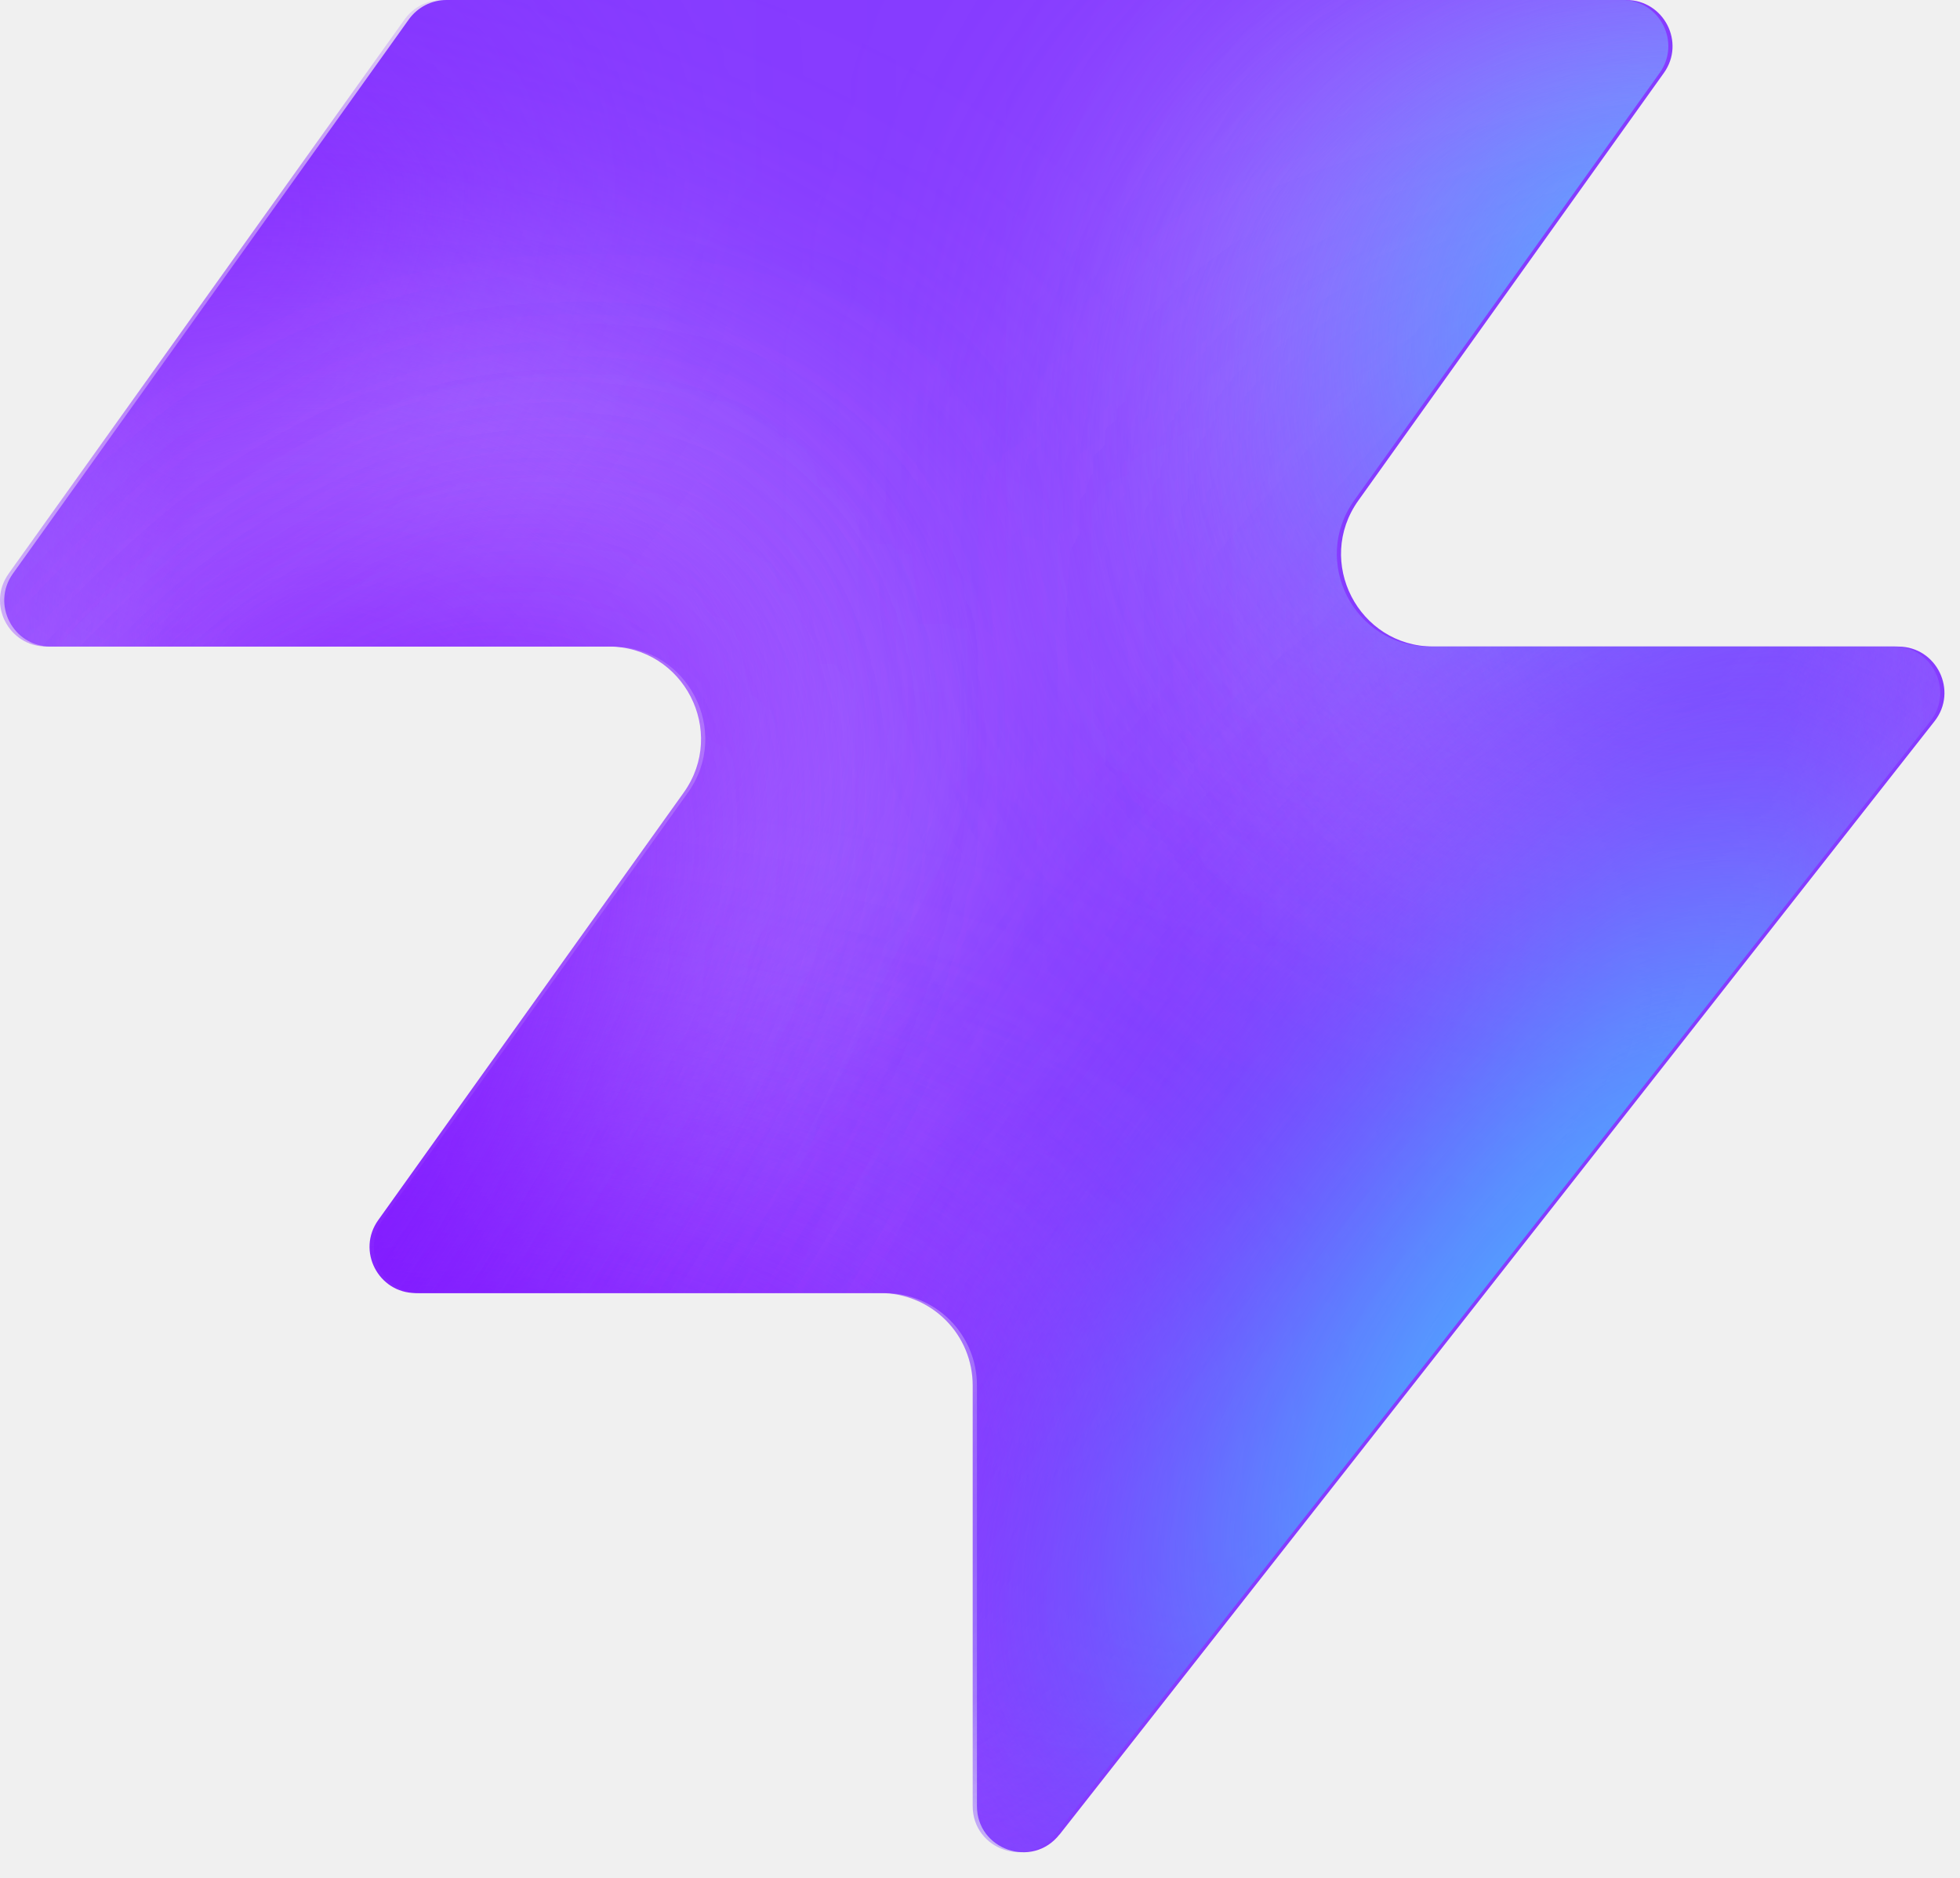
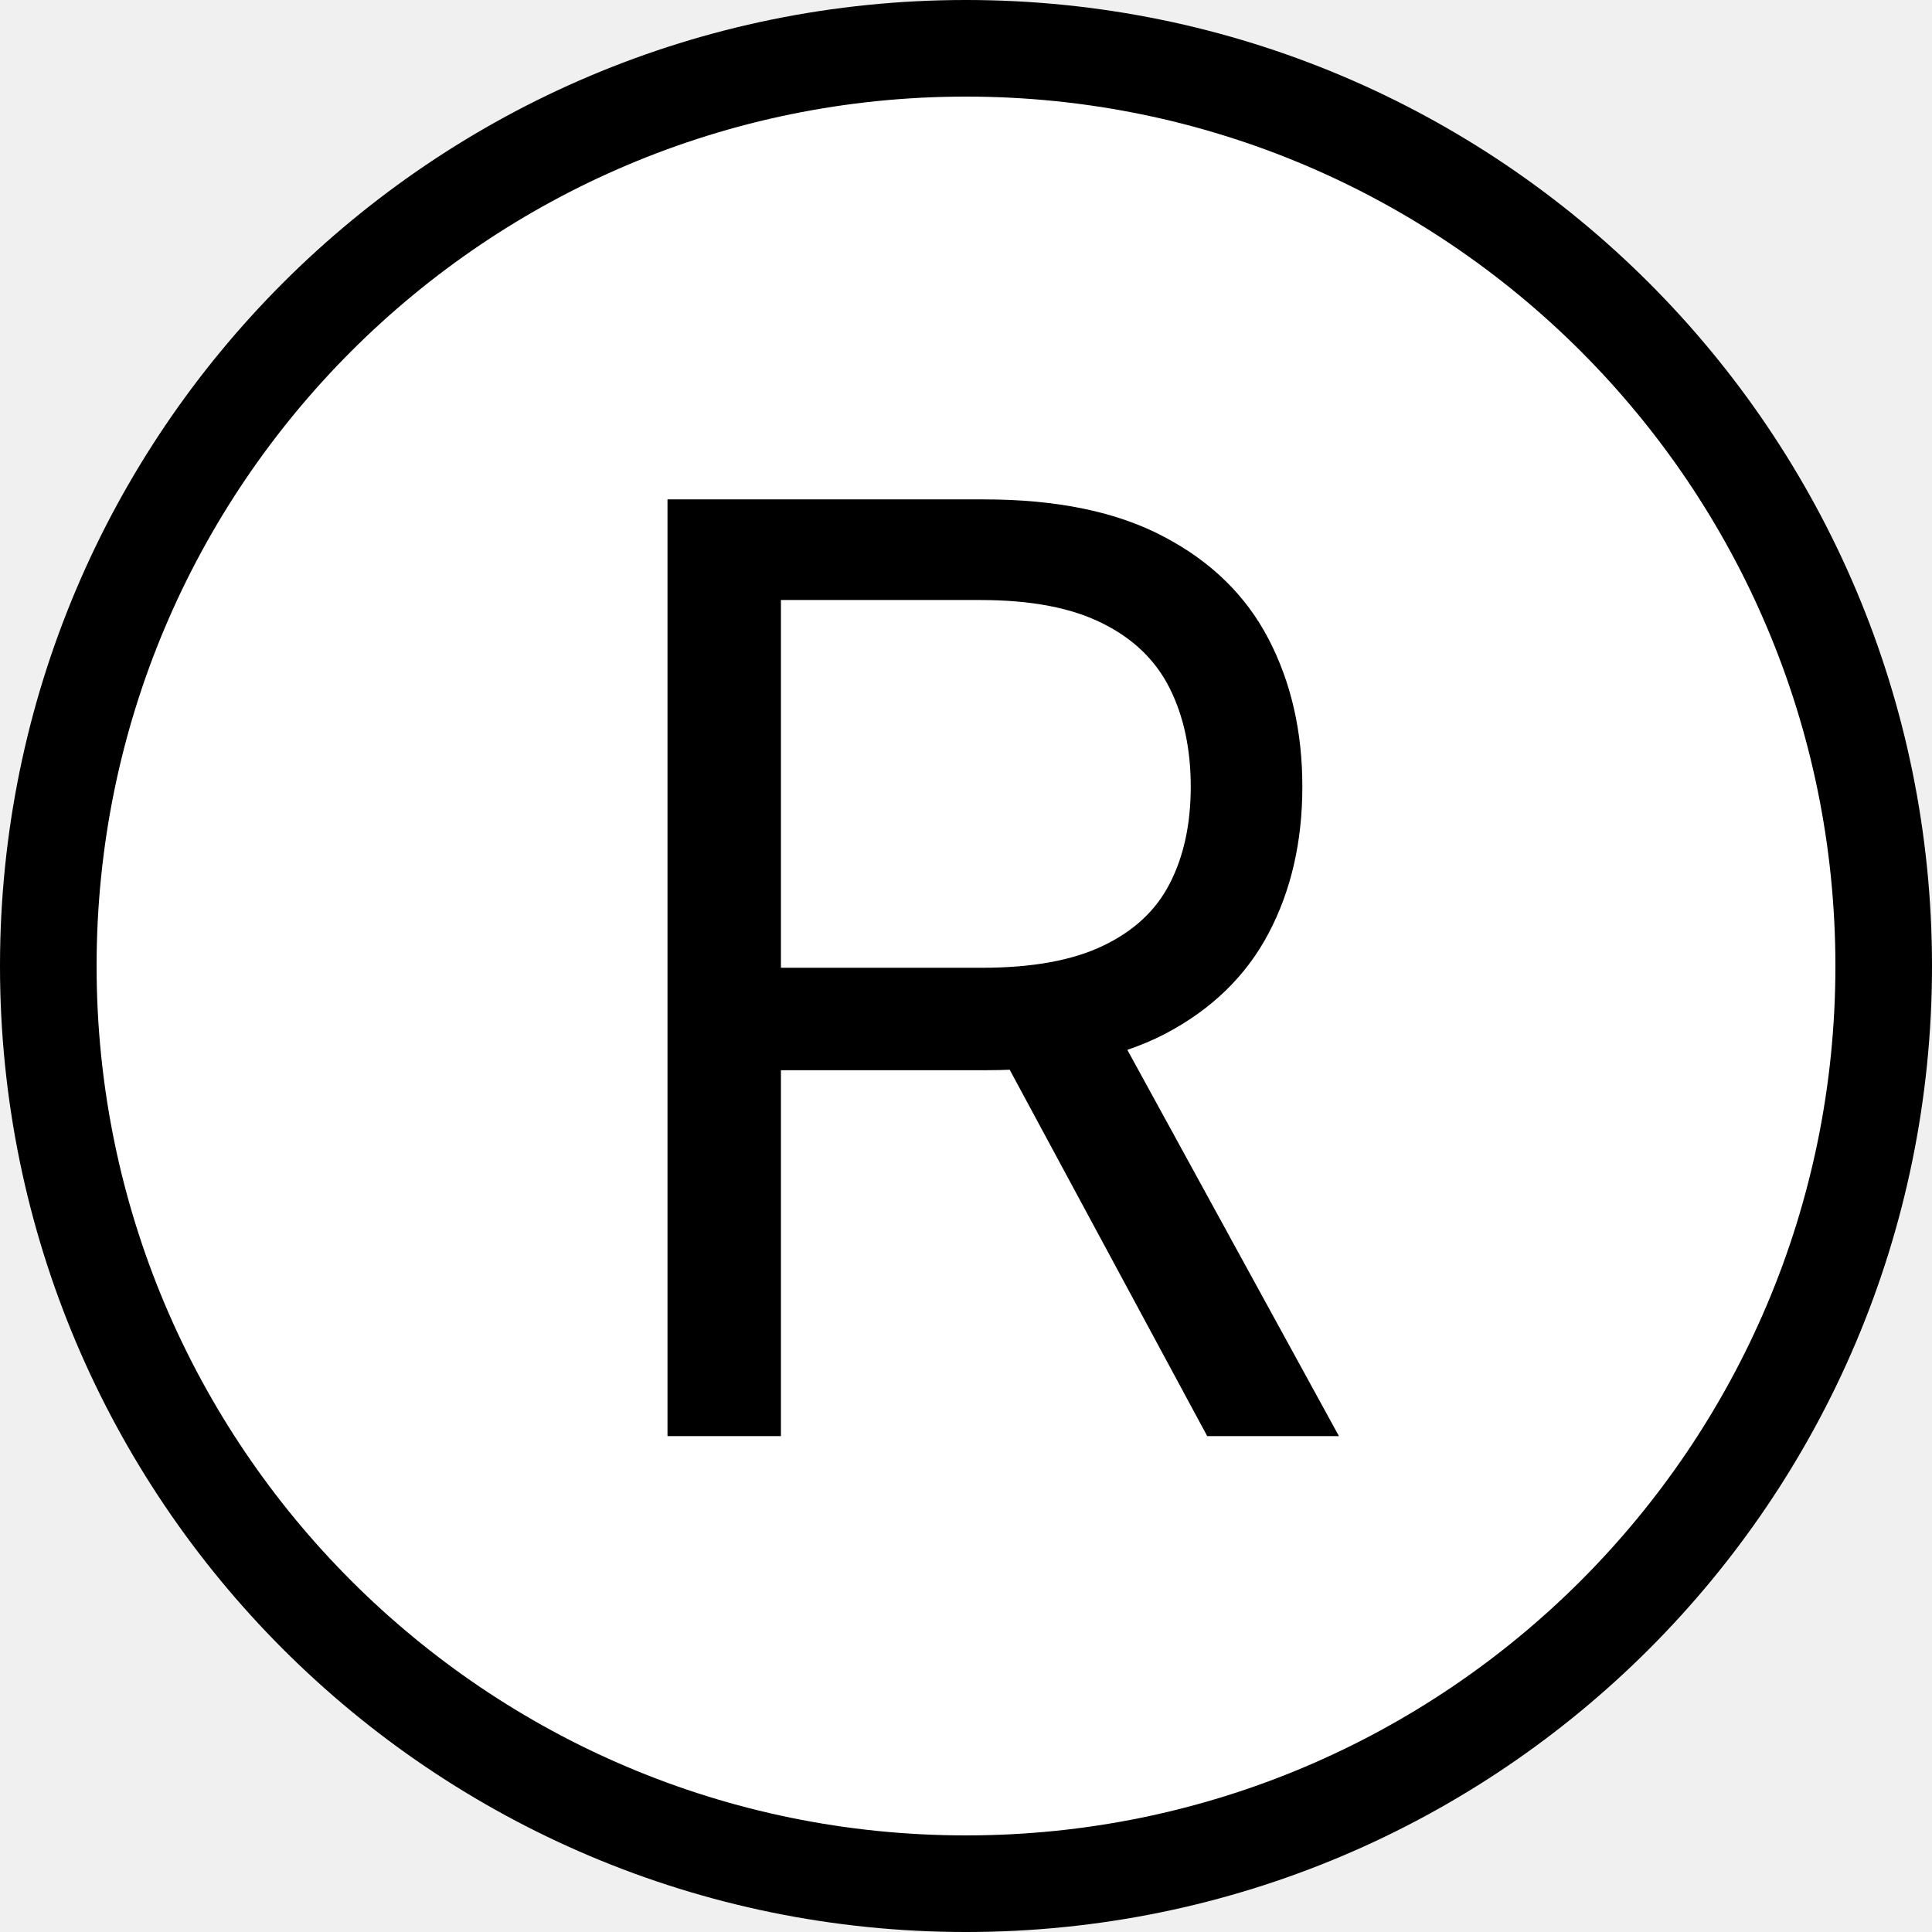
- <svg xmlns="http://www.w3.org/2000/svg" width="48" height="46" fill="none" viewBox="0 0 48 46">
-   <path fill="#863bff" d="M25.946 44.938c-.664.845-2.021.375-2.021-.698V33.937a2.26 2.26 0 0 0-2.262-2.262H10.287c-.92 0-1.456-1.04-.92-1.788l7.48-10.471c1.07-1.497 0-3.578-1.842-3.578H1.237c-.92 0-1.456-1.04-.92-1.788L10.013.474c.214-.297.556-.474.92-.474h28.894c.92 0 1.456 1.04.92 1.788l-7.48 10.471c-1.07 1.498 0 3.579 1.842 3.579h11.377c.943 0 1.473 1.088.89 1.83L25.947 44.94z" style="fill:#863bff;fill:color(display-p3 .525 .23 1);fill-opacity:1" />
-   <mask id="a" width="48" height="46" x="0" y="0" maskUnits="userSpaceOnUse" style="mask-type:alpha">
-     <path fill="#000" d="M25.842 44.938c-.664.844-2.021.375-2.021-.698V33.937a2.26 2.26 0 0 0-2.262-2.262H10.183c-.92 0-1.456-1.04-.92-1.788l7.48-10.471c1.07-1.498 0-3.579-1.842-3.579H1.133c-.92 0-1.456-1.04-.92-1.787L9.91.473c.214-.297.556-.474.92-.474h28.894c.92 0 1.456 1.04.92 1.788l-7.48 10.471c-1.07 1.498 0 3.578 1.842 3.578h11.377c.943 0 1.473 1.088.89 1.832L25.843 44.94z" style="fill:#000;fill-opacity:1" />
-   </mask>
-   <g mask="url(#a)">
-     <g filter="url(#b)">
-       <ellipse cx="5.508" cy="14.704" fill="#ede6ff" rx="5.508" ry="14.704" style="fill:#ede6ff;fill:color(display-p3 .927 .903 1);fill-opacity:1" transform="matrix(.00324 1 1 -.00324 -4.47 31.516)" />
-     </g>
-     <g filter="url(#c)">
-       <ellipse cx="10.399" cy="29.851" fill="#ede6ff" rx="10.399" ry="29.851" style="fill:#ede6ff;fill:color(display-p3 .927 .903 1);fill-opacity:1" transform="matrix(.00324 1 1 -.00324 -39.328 7.883)" />
-     </g>
-     <g filter="url(#d)">
-       <ellipse cx="5.508" cy="30.487" fill="#7e14ff" rx="5.508" ry="30.487" style="fill:#7e14ff;fill:color(display-p3 .492 .077 1);fill-opacity:1" transform="rotate(89.814 -25.913 -14.639)scale(1 -1)" />
-     </g>
-     <g filter="url(#e)">
-       <ellipse cx="5.508" cy="30.599" fill="#7e14ff" rx="5.508" ry="30.599" style="fill:#7e14ff;fill:color(display-p3 .492 .077 1);fill-opacity:1" transform="rotate(89.814 -32.644 -3.334)scale(1 -1)" />
-     </g>
-     <g filter="url(#f)">
-       <ellipse cx="5.508" cy="30.599" fill="#7e14ff" rx="5.508" ry="30.599" style="fill:#7e14ff;fill:color(display-p3 .492 .077 1);fill-opacity:1" transform="matrix(.00324 1 1 -.00324 -34.34 30.47)" />
-     </g>
-     <g filter="url(#g)">
-       <ellipse cx="14.072" cy="22.078" fill="#ede6ff" rx="14.072" ry="22.078" style="fill:#ede6ff;fill:color(display-p3 .927 .903 1);fill-opacity:1" transform="rotate(93.35 24.506 48.493)scale(-1 1)" />
-     </g>
-     <g filter="url(#h)">
-       <ellipse cx="3.47" cy="21.501" fill="#7e14ff" rx="3.47" ry="21.501" style="fill:#7e14ff;fill:color(display-p3 .492 .077 1);fill-opacity:1" transform="rotate(89.009 28.708 47.59)scale(-1 1)" />
-     </g>
-     <g filter="url(#i)">
-       <ellipse cx="3.47" cy="21.501" fill="#7e14ff" rx="3.47" ry="21.501" style="fill:#7e14ff;fill:color(display-p3 .492 .077 1);fill-opacity:1" transform="rotate(89.009 28.708 47.59)scale(-1 1)" />
-     </g>
-     <g filter="url(#j)">
-       <ellipse cx=".387" cy="8.972" fill="#7e14ff" rx="4.407" ry="29.108" style="fill:#7e14ff;fill:color(display-p3 .492 .077 1);fill-opacity:1" transform="rotate(39.51 .387 8.972)" />
-     </g>
-     <g filter="url(#k)">
-       <ellipse cx="47.523" cy="-6.092" fill="#7e14ff" rx="4.407" ry="29.108" style="fill:#7e14ff;fill:color(display-p3 .492 .077 1);fill-opacity:1" transform="rotate(37.892 47.523 -6.092)" />
-     </g>
-     <g filter="url(#l)">
-       <ellipse cx="41.412" cy="6.333" fill="#47bfff" rx="5.971" ry="9.665" style="fill:#47bfff;fill:color(display-p3 .28 .748 1);fill-opacity:1" transform="rotate(37.892 41.412 6.333)" />
-     </g>
-     <g filter="url(#m)">
-       <ellipse cx="-1.879" cy="38.332" fill="#7e14ff" rx="4.407" ry="29.108" style="fill:#7e14ff;fill:color(display-p3 .492 .077 1);fill-opacity:1" transform="rotate(37.892 -1.88 38.332)" />
-     </g>
-     <g filter="url(#n)">
-       <ellipse cx="-1.879" cy="38.332" fill="#7e14ff" rx="4.407" ry="29.108" style="fill:#7e14ff;fill:color(display-p3 .492 .077 1);fill-opacity:1" transform="rotate(37.892 -1.88 38.332)" />
-     </g>
-     <g filter="url(#o)">
-       <ellipse cx="35.651" cy="29.907" fill="#7e14ff" rx="4.407" ry="29.108" style="fill:#7e14ff;fill:color(display-p3 .492 .077 1);fill-opacity:1" transform="rotate(37.892 35.651 29.907)" />
-     </g>
-     <g filter="url(#p)">
-       <ellipse cx="38.418" cy="32.4" fill="#47bfff" rx="5.971" ry="15.297" style="fill:#47bfff;fill:color(display-p3 .28 .748 1);fill-opacity:1" transform="rotate(37.892 38.418 32.4)" />
-     </g>
-   </g>
-   <defs>
-     <filter id="b" width="60.045" height="41.654" x="-19.77" y="16.149" color-interpolation-filters="sRGB" filterUnits="userSpaceOnUse">
-       <feFlood flood-opacity="0" result="BackgroundImageFix" />
-       <feBlend in="SourceGraphic" in2="BackgroundImageFix" result="shape" />
-       <feGaussianBlur result="effect1_foregroundBlur_2002_17158" stdDeviation="7.659" />
-     </filter>
-     <filter id="c" width="90.34" height="51.437" x="-54.613" y="-7.533" color-interpolation-filters="sRGB" filterUnits="userSpaceOnUse">
-       <feFlood flood-opacity="0" result="BackgroundImageFix" />
-       <feBlend in="SourceGraphic" in2="BackgroundImageFix" result="shape" />
-       <feGaussianBlur result="effect1_foregroundBlur_2002_17158" stdDeviation="7.659" />
-     </filter>
-     <filter id="d" width="79.355" height="29.4" x="-49.64" y="2.03" color-interpolation-filters="sRGB" filterUnits="userSpaceOnUse">
-       <feFlood flood-opacity="0" result="BackgroundImageFix" />
-       <feBlend in="SourceGraphic" in2="BackgroundImageFix" result="shape" />
-       <feGaussianBlur result="effect1_foregroundBlur_2002_17158" stdDeviation="4.596" />
-     </filter>
-     <filter id="e" width="79.579" height="29.4" x="-45.045" y="20.029" color-interpolation-filters="sRGB" filterUnits="userSpaceOnUse">
-       <feFlood flood-opacity="0" result="BackgroundImageFix" />
-       <feBlend in="SourceGraphic" in2="BackgroundImageFix" result="shape" />
-       <feGaussianBlur result="effect1_foregroundBlur_2002_17158" stdDeviation="4.596" />
-     </filter>
-     <filter id="f" width="79.579" height="29.4" x="-43.513" y="21.178" color-interpolation-filters="sRGB" filterUnits="userSpaceOnUse">
-       <feFlood flood-opacity="0" result="BackgroundImageFix" />
-       <feBlend in="SourceGraphic" in2="BackgroundImageFix" result="shape" />
-       <feGaussianBlur result="effect1_foregroundBlur_2002_17158" stdDeviation="4.596" />
-     </filter>
-     <filter id="g" width="74.749" height="58.852" x="15.756" y="-17.901" color-interpolation-filters="sRGB" filterUnits="userSpaceOnUse">
-       <feFlood flood-opacity="0" result="BackgroundImageFix" />
-       <feBlend in="SourceGraphic" in2="BackgroundImageFix" result="shape" />
-       <feGaussianBlur result="effect1_foregroundBlur_2002_17158" stdDeviation="7.659" />
-     </filter>
-     <filter id="h" width="61.377" height="25.362" x="23.548" y="2.284" color-interpolation-filters="sRGB" filterUnits="userSpaceOnUse">
-       <feFlood flood-opacity="0" result="BackgroundImageFix" />
-       <feBlend in="SourceGraphic" in2="BackgroundImageFix" result="shape" />
-       <feGaussianBlur result="effect1_foregroundBlur_2002_17158" stdDeviation="4.596" />
-     </filter>
-     <filter id="i" width="61.377" height="25.362" x="23.548" y="2.284" color-interpolation-filters="sRGB" filterUnits="userSpaceOnUse">
-       <feFlood flood-opacity="0" result="BackgroundImageFix" />
-       <feBlend in="SourceGraphic" in2="BackgroundImageFix" result="shape" />
-       <feGaussianBlur result="effect1_foregroundBlur_2002_17158" stdDeviation="4.596" />
-     </filter>
-     <filter id="j" width="56.045" height="63.649" x="-27.636" y="-22.853" color-interpolation-filters="sRGB" filterUnits="userSpaceOnUse">
-       <feFlood flood-opacity="0" result="BackgroundImageFix" />
-       <feBlend in="SourceGraphic" in2="BackgroundImageFix" result="shape" />
-       <feGaussianBlur result="effect1_foregroundBlur_2002_17158" stdDeviation="4.596" />
-     </filter>
-     <filter id="k" width="54.814" height="64.646" x="20.116" y="-38.415" color-interpolation-filters="sRGB" filterUnits="userSpaceOnUse">
-       <feFlood flood-opacity="0" result="BackgroundImageFix" />
-       <feBlend in="SourceGraphic" in2="BackgroundImageFix" result="shape" />
-       <feGaussianBlur result="effect1_foregroundBlur_2002_17158" stdDeviation="4.596" />
-     </filter>
-     <filter id="l" width="33.541" height="35.313" x="24.641" y="-11.323" color-interpolation-filters="sRGB" filterUnits="userSpaceOnUse">
-       <feFlood flood-opacity="0" result="BackgroundImageFix" />
-       <feBlend in="SourceGraphic" in2="BackgroundImageFix" result="shape" />
-       <feGaussianBlur result="effect1_foregroundBlur_2002_17158" stdDeviation="4.596" />
-     </filter>
-     <filter id="m" width="54.814" height="64.646" x="-29.286" y="6.009" color-interpolation-filters="sRGB" filterUnits="userSpaceOnUse">
-       <feFlood flood-opacity="0" result="BackgroundImageFix" />
-       <feBlend in="SourceGraphic" in2="BackgroundImageFix" result="shape" />
-       <feGaussianBlur result="effect1_foregroundBlur_2002_17158" stdDeviation="4.596" />
-     </filter>
-     <filter id="n" width="54.814" height="64.646" x="-29.286" y="6.009" color-interpolation-filters="sRGB" filterUnits="userSpaceOnUse">
-       <feFlood flood-opacity="0" result="BackgroundImageFix" />
-       <feBlend in="SourceGraphic" in2="BackgroundImageFix" result="shape" />
-       <feGaussianBlur result="effect1_foregroundBlur_2002_17158" stdDeviation="4.596" />
-     </filter>
-     <filter id="o" width="54.814" height="64.646" x="8.244" y="-2.416" color-interpolation-filters="sRGB" filterUnits="userSpaceOnUse">
-       <feFlood flood-opacity="0" result="BackgroundImageFix" />
-       <feBlend in="SourceGraphic" in2="BackgroundImageFix" result="shape" />
-       <feGaussianBlur result="effect1_foregroundBlur_2002_17158" stdDeviation="4.596" />
-     </filter>
-     <filter id="p" width="39.409" height="43.623" x="18.713" y="10.588" color-interpolation-filters="sRGB" filterUnits="userSpaceOnUse">
-       <feFlood flood-opacity="0" result="BackgroundImageFix" />
-       <feBlend in="SourceGraphic" in2="BackgroundImageFix" result="shape" />
-       <feGaussianBlur result="effect1_foregroundBlur_2002_17158" stdDeviation="4.596" />
-     </filter>
-   </defs>
+ <svg xmlns="http://www.w3.org/2000/svg" width="300" height="300" viewBox="0 0 300 300" fill="none">
+   <circle cx="150" cy="150" r="142.5" fill="white" stroke="black" stroke-width="15" />
+   <path d="M103.649 223V77.546H152.797C164.16 77.546 173.488 79.487 180.779 83.369C188.071 87.204 193.469 92.484 196.973 99.207C200.476 105.931 202.228 113.578 202.228 122.148C202.228 130.718 200.476 138.317 196.973 144.946C193.469 151.575 188.095 156.783 180.85 160.571C173.606 164.312 164.35 166.182 153.081 166.182H113.308V150.273H152.512C160.278 150.273 166.528 149.136 171.262 146.864C176.045 144.591 179.501 141.371 181.632 137.205C183.81 132.991 184.899 127.972 184.899 122.148C184.899 116.324 183.81 111.234 181.632 106.878C179.454 102.522 175.974 99.16 171.191 96.793C166.409 94.378 160.088 93.171 152.228 93.171H121.262V223H103.649ZM172.115 157.659L207.91 223H187.456L152.228 157.659H172.115Z" fill="black" />
</svg>
